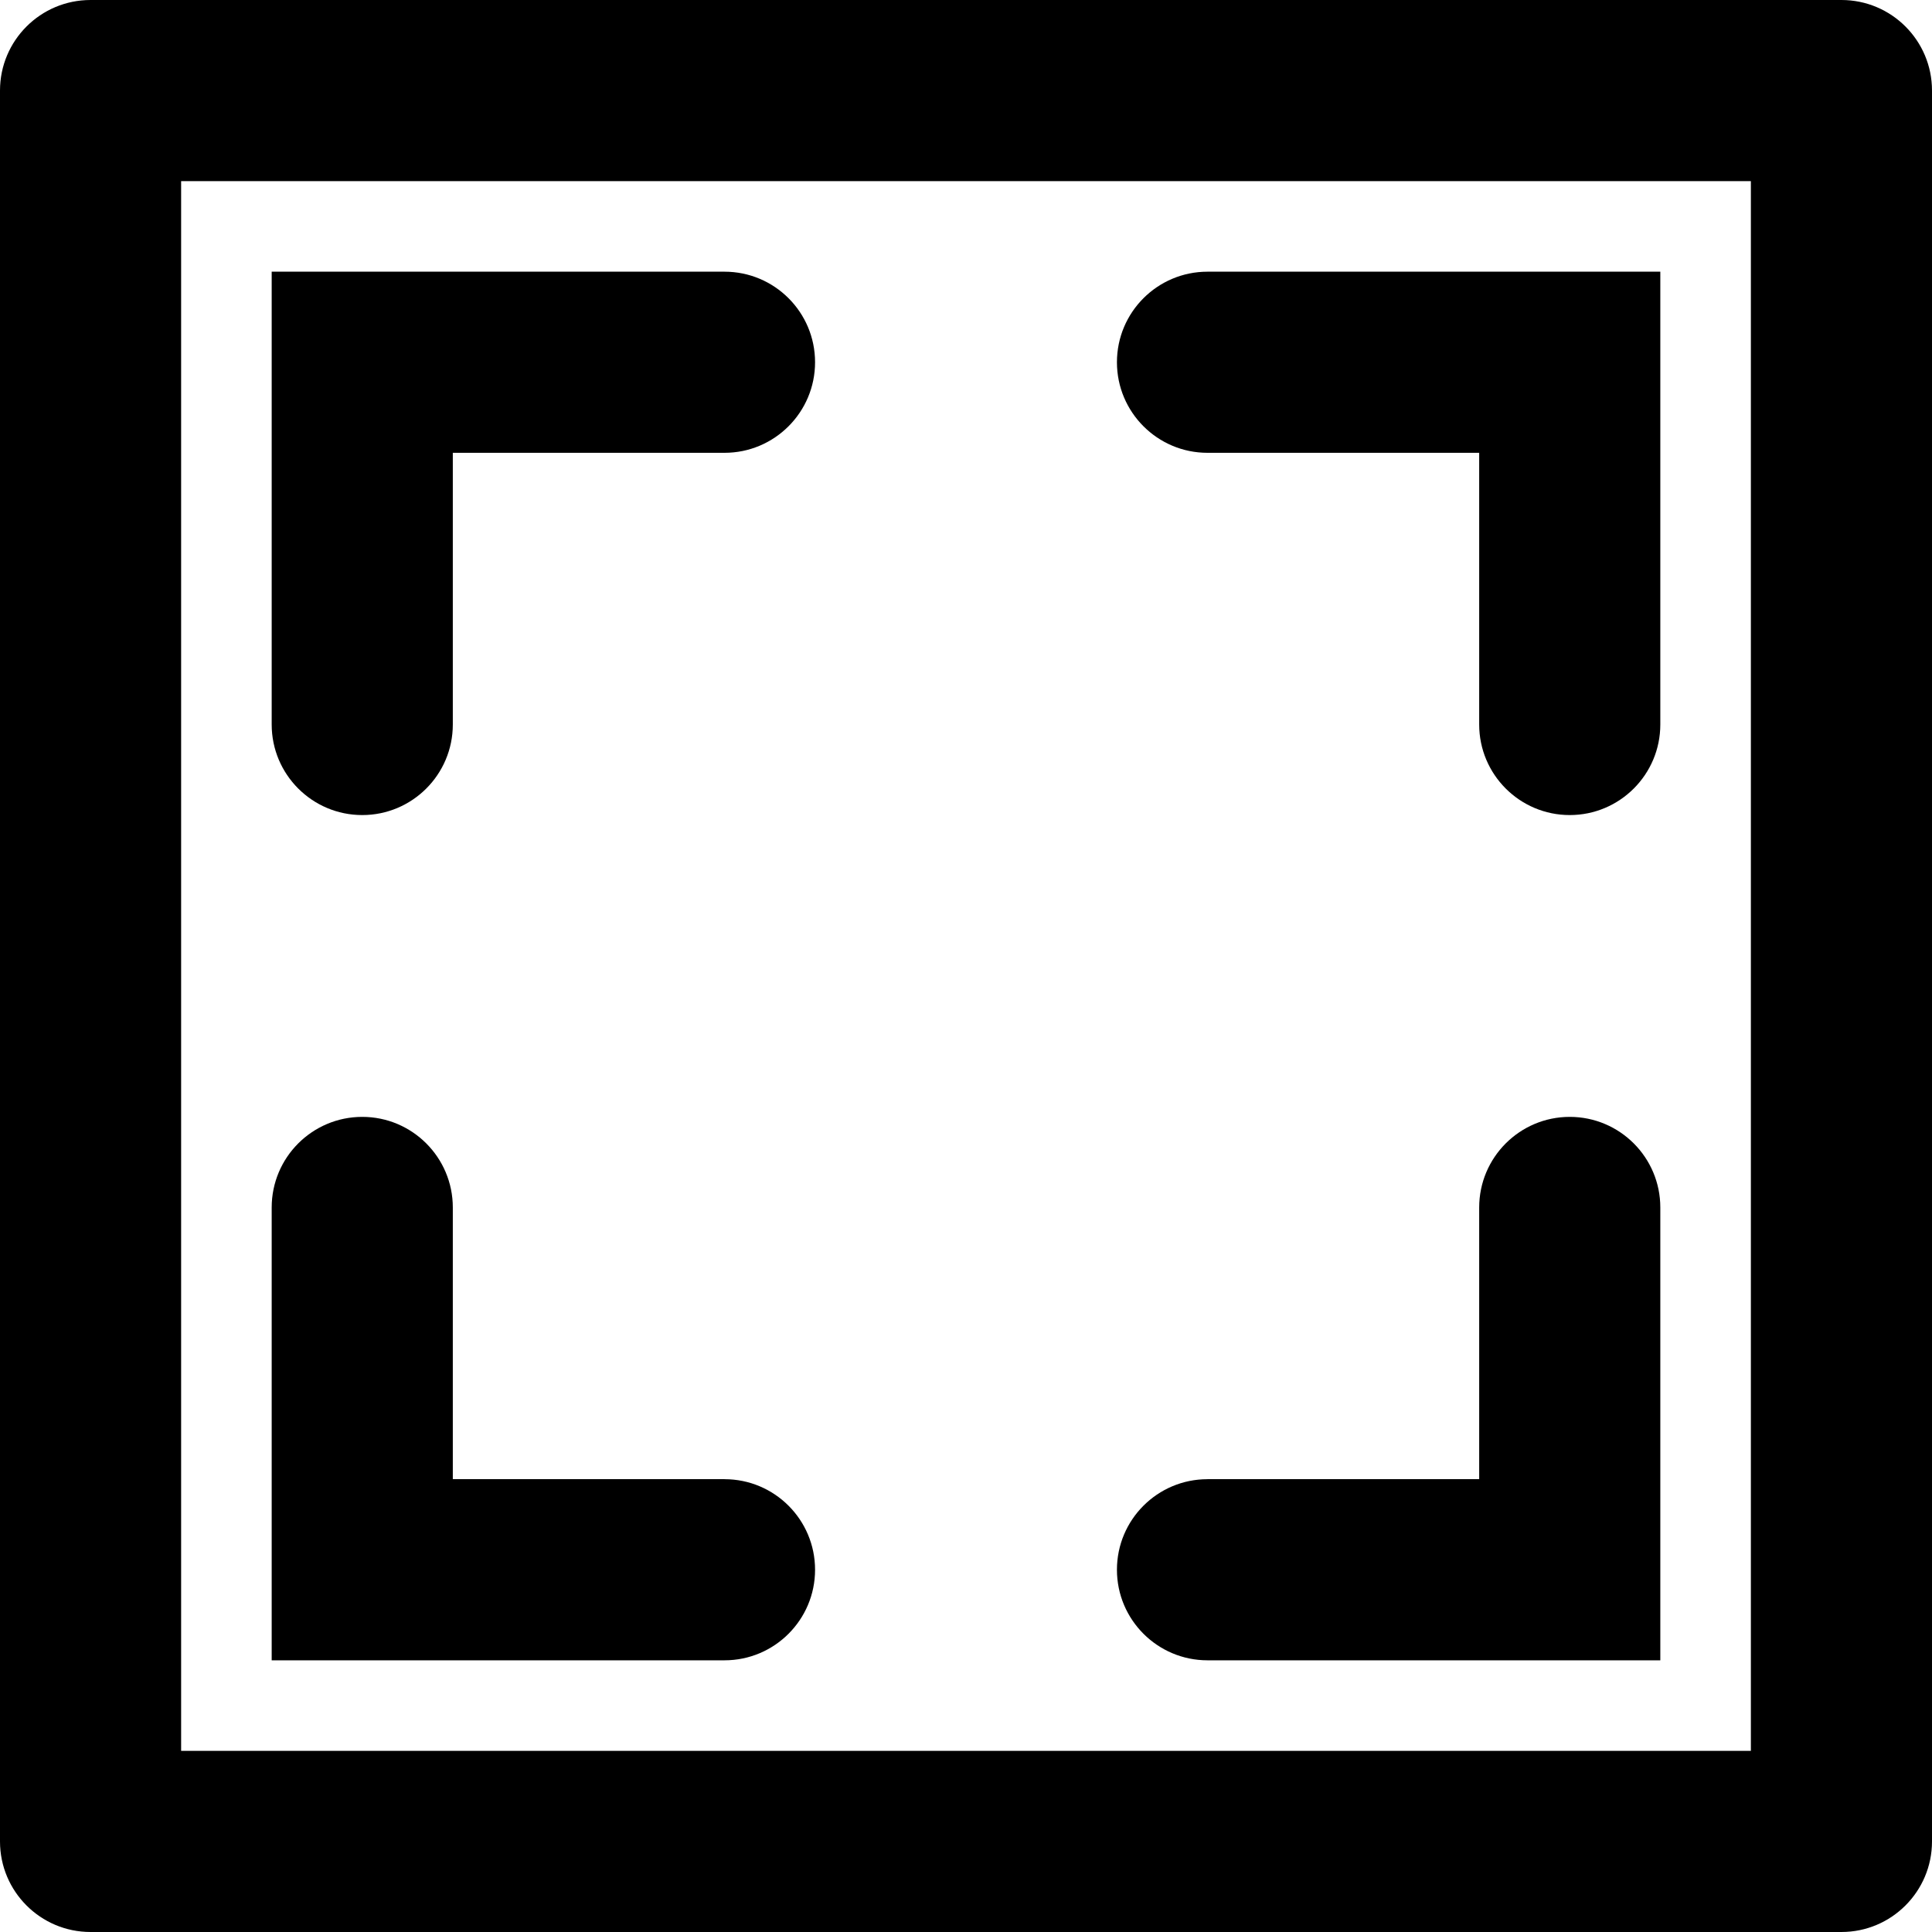
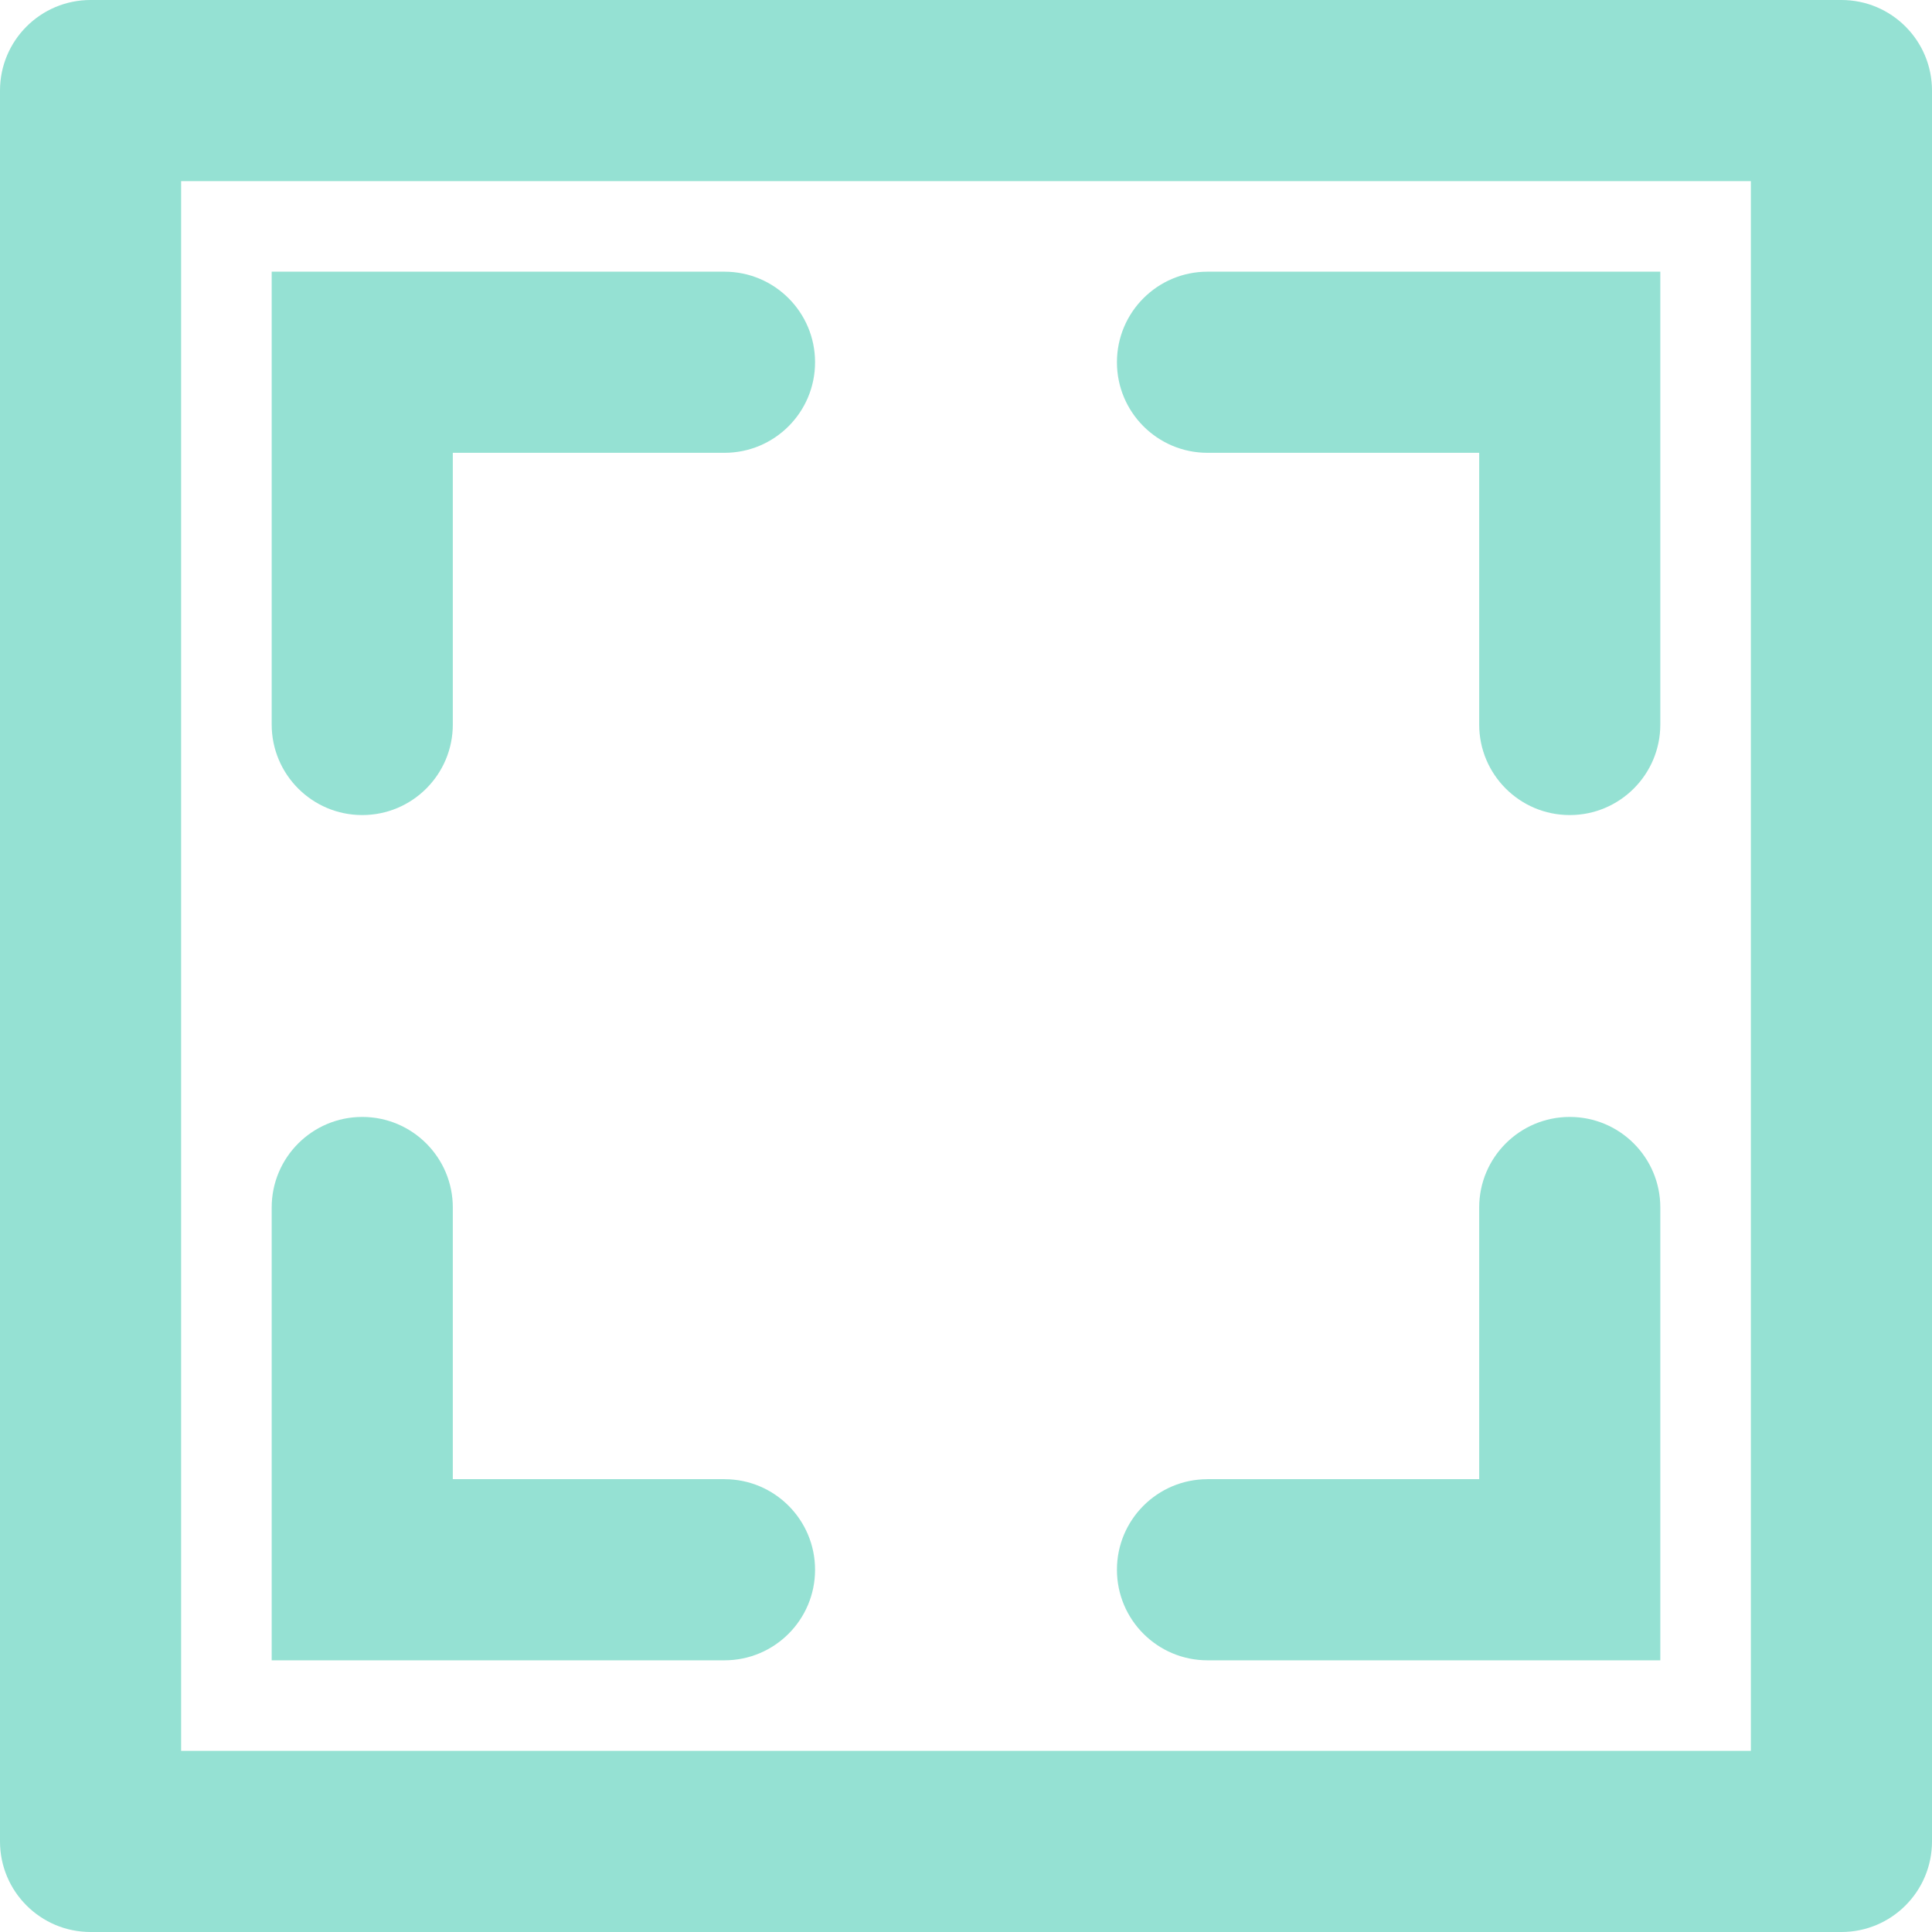
<svg xmlns="http://www.w3.org/2000/svg" viewBox="0 0 32 32">
-   <path d="M30.500,32.000 L1.500,32.000 C0.671,32.000 -0.000,31.328 -0.000,30.500 L-0.000,1.500 C-0.000,0.671 0.671,0.000 1.500,0.000 L30.500,0.000 C31.328,0.000 32.000,0.671 32.000,1.500 L32.000,30.500 C32.000,31.328 31.328,32.000 30.500,32.000 ZM29.000,3.000 L3.000,3.000 L3.000,29.000 L29.000,29.000 L29.000,3.000 ZM6.500,4.500 L12.000,4.500 L12.000,4.500 C12.828,4.500 13.500,5.171 13.500,6.000 C13.500,6.828 12.828,7.500 12.000,7.500 L12.000,7.500 L7.500,7.500 L7.500,12.000 L7.500,12.000 C7.500,12.828 6.828,13.500 6.000,13.500 C5.172,13.500 4.500,12.828 4.500,12.000 L4.500,12.000 L4.500,6.500 L4.500,6.500 L4.500,4.500 L6.500,4.500 L6.500,4.500 ZM4.500,20.000 L4.500,20.000 C4.500,19.171 5.172,18.499 6.000,18.499 C6.828,18.499 7.500,19.171 7.500,20.000 L7.500,20.000 L7.500,24.499 L12.000,24.499 L12.000,24.500 C12.828,24.500 13.500,25.171 13.500,26.000 C13.500,26.828 12.828,27.500 12.000,27.500 L12.000,27.500 L6.500,27.500 L6.500,27.500 L4.500,27.500 L4.500,25.500 L4.500,25.500 L4.500,20.000 ZM20.000,4.500 L20.000,4.500 L25.500,4.500 L25.500,4.500 L27.500,4.500 L27.500,6.500 L27.500,6.500 L27.500,12.000 L27.500,12.000 C27.500,12.828 26.828,13.500 26.000,13.500 C25.172,13.500 24.500,12.828 24.500,12.000 L24.500,12.000 L24.500,7.500 L20.000,7.500 L20.000,7.500 C19.172,7.500 18.500,6.828 18.500,6.000 C18.500,5.171 19.172,4.500 20.000,4.500 ZM20.000,24.500 L20.000,24.499 L24.500,24.499 L24.500,20.000 L24.500,20.000 C24.500,19.171 25.172,18.499 26.000,18.499 C26.828,18.499 27.500,19.171 27.500,20.000 L27.500,20.000 L27.500,25.500 L27.500,25.500 L27.500,27.500 L25.500,27.500 L25.500,27.500 L20.000,27.500 L20.000,27.500 C19.172,27.500 18.500,26.828 18.500,26.000 C18.500,25.171 19.172,24.500 20.000,24.500 Z" />
+   <path fill="#95e1d3" d="M30.5 32h-29A1.5 1.5 0 010 30.5v-29A1.5 1.5 0 011.5 0h29A1.5 1.5 0 0132 1.5v29a1.5 1.5 0 01-1.5 1.5zM29 3H3v26h26V3zM6.5 4.5H12a1.5 1.5 0 110 3H7.5V12a1.5 1.5 0 01-3 0V4.5h2zM4.5 20a1.5 1.5 0 113 0v4.499H12v.001a1.5 1.5 0 110 3H4.5V20zM20 4.5h7.5V12a1.5 1.5 0 01-3 0V7.5H20a1.5 1.5 0 010-3zm0 20v-.001h4.5V20a1.5 1.5 0 113 0v7.5H20a1.5 1.5 0 010-3z" />
</svg>
